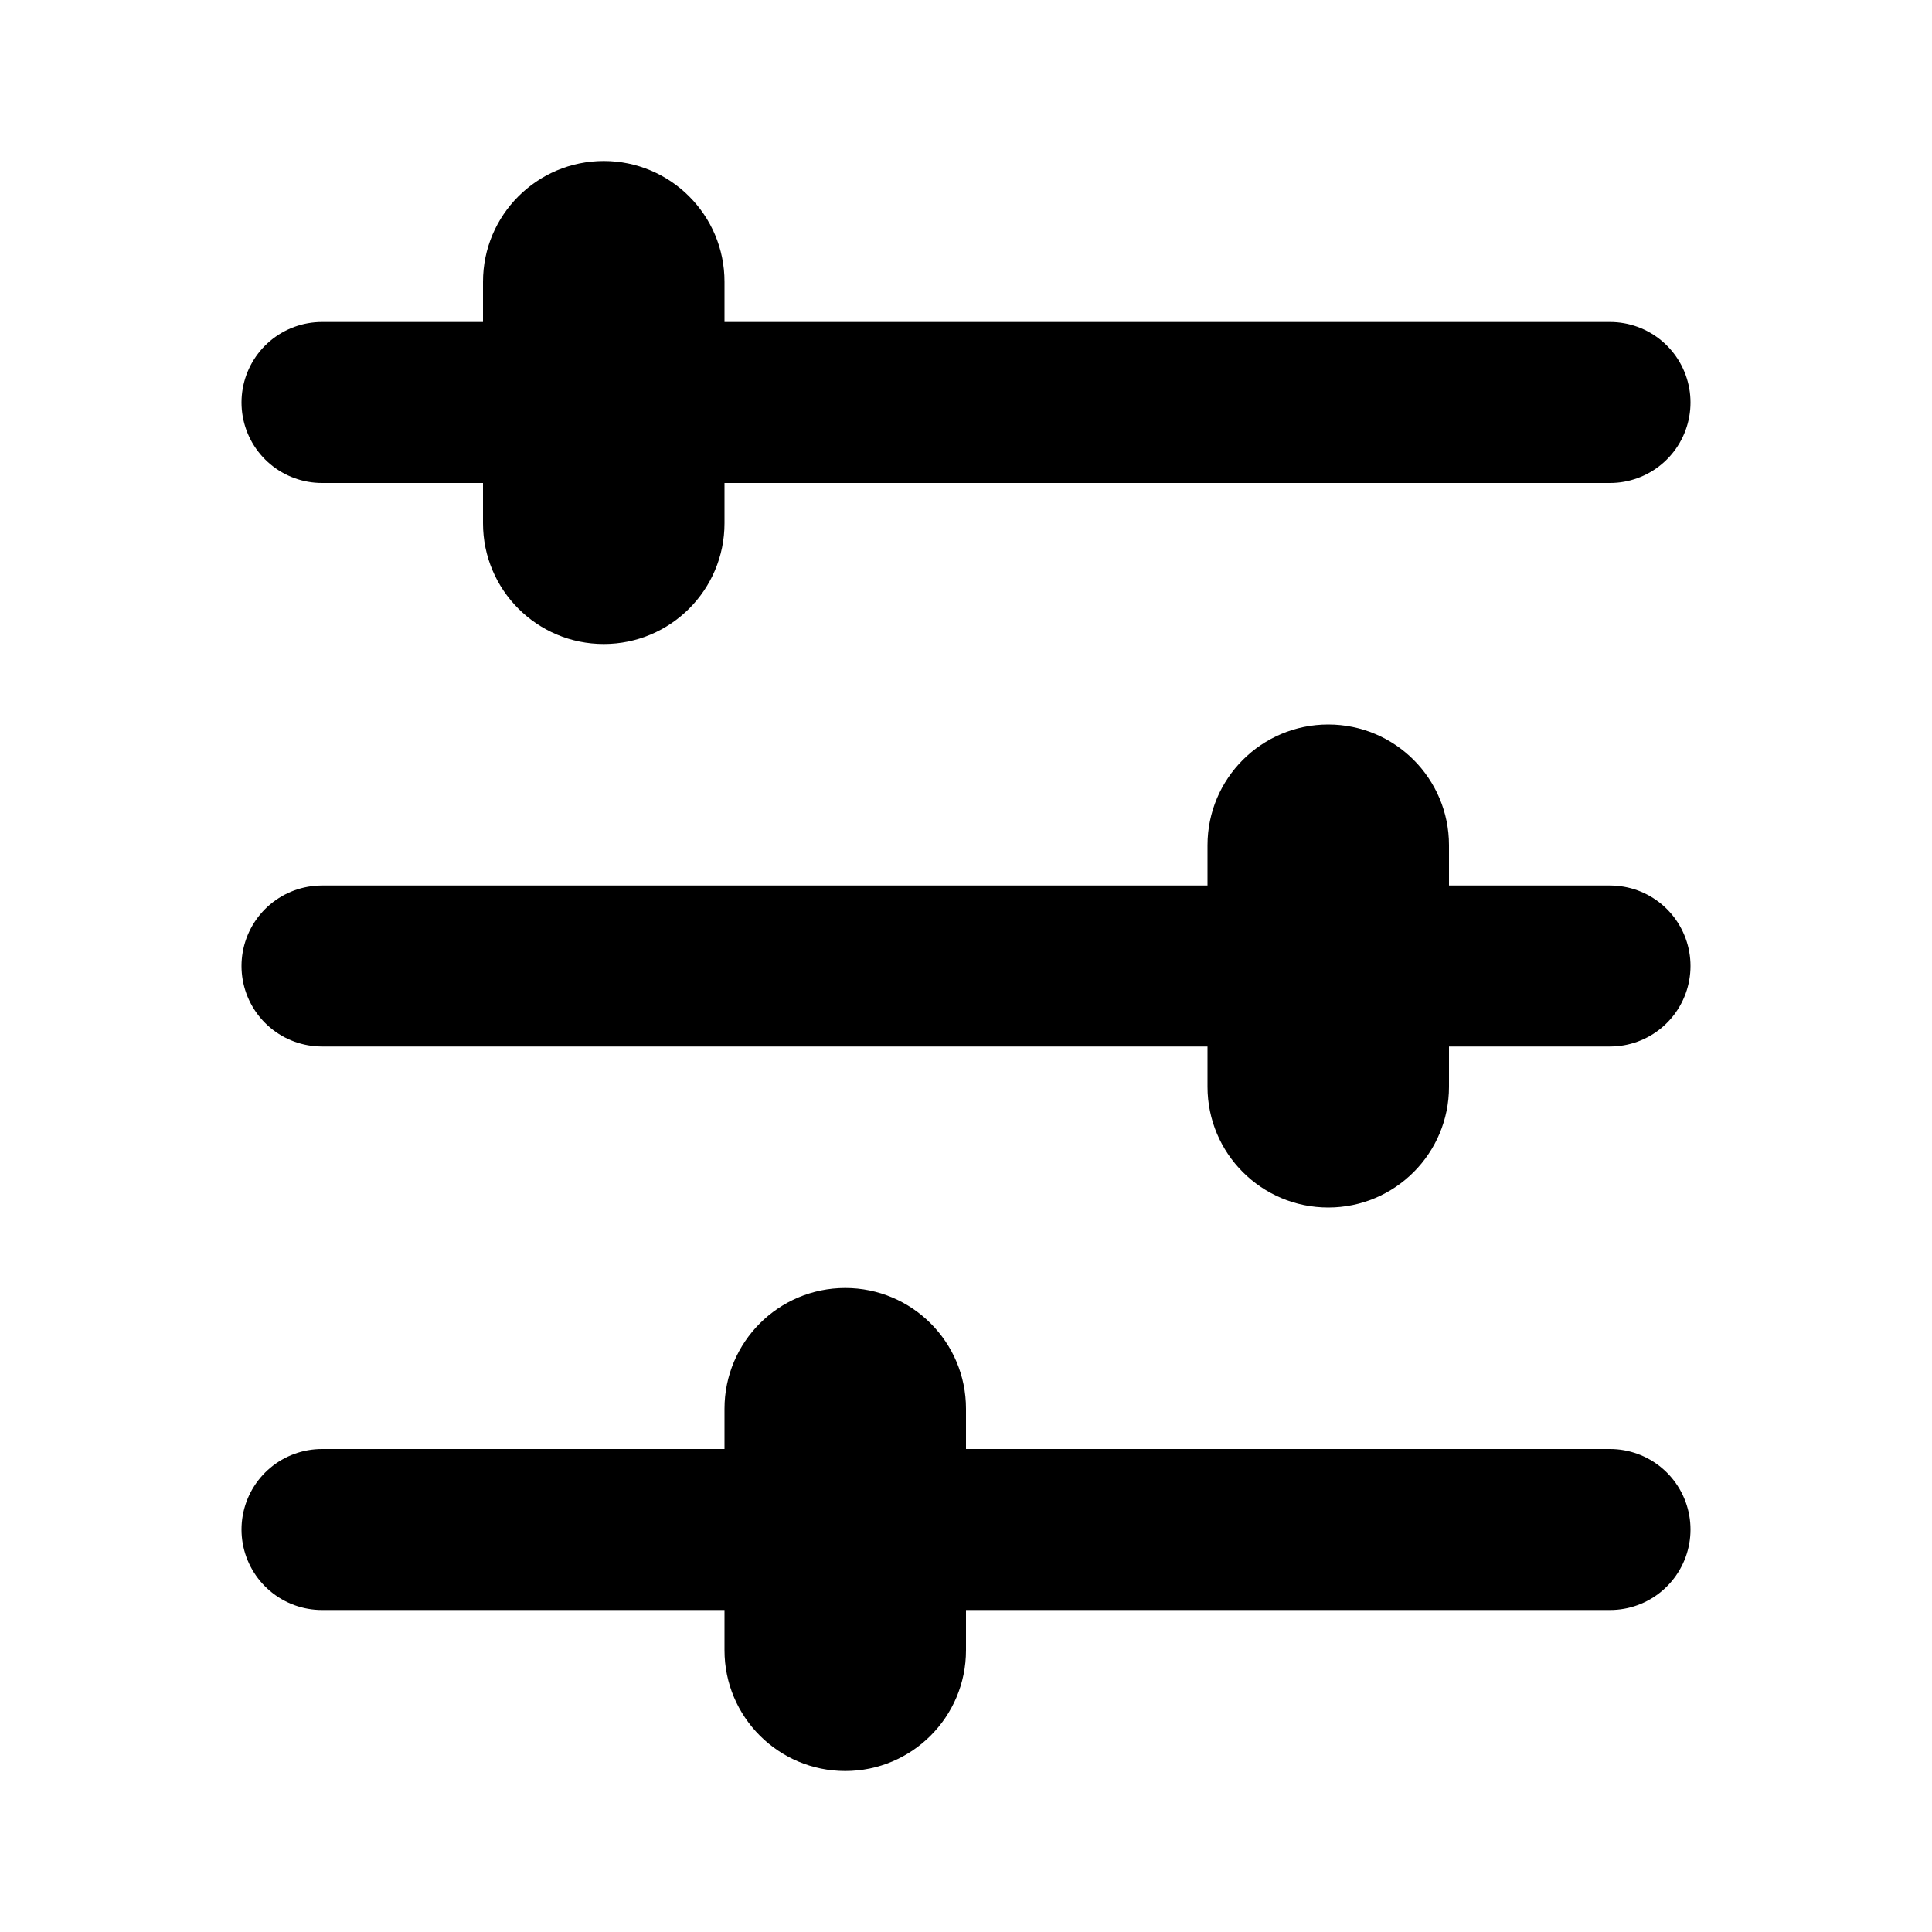
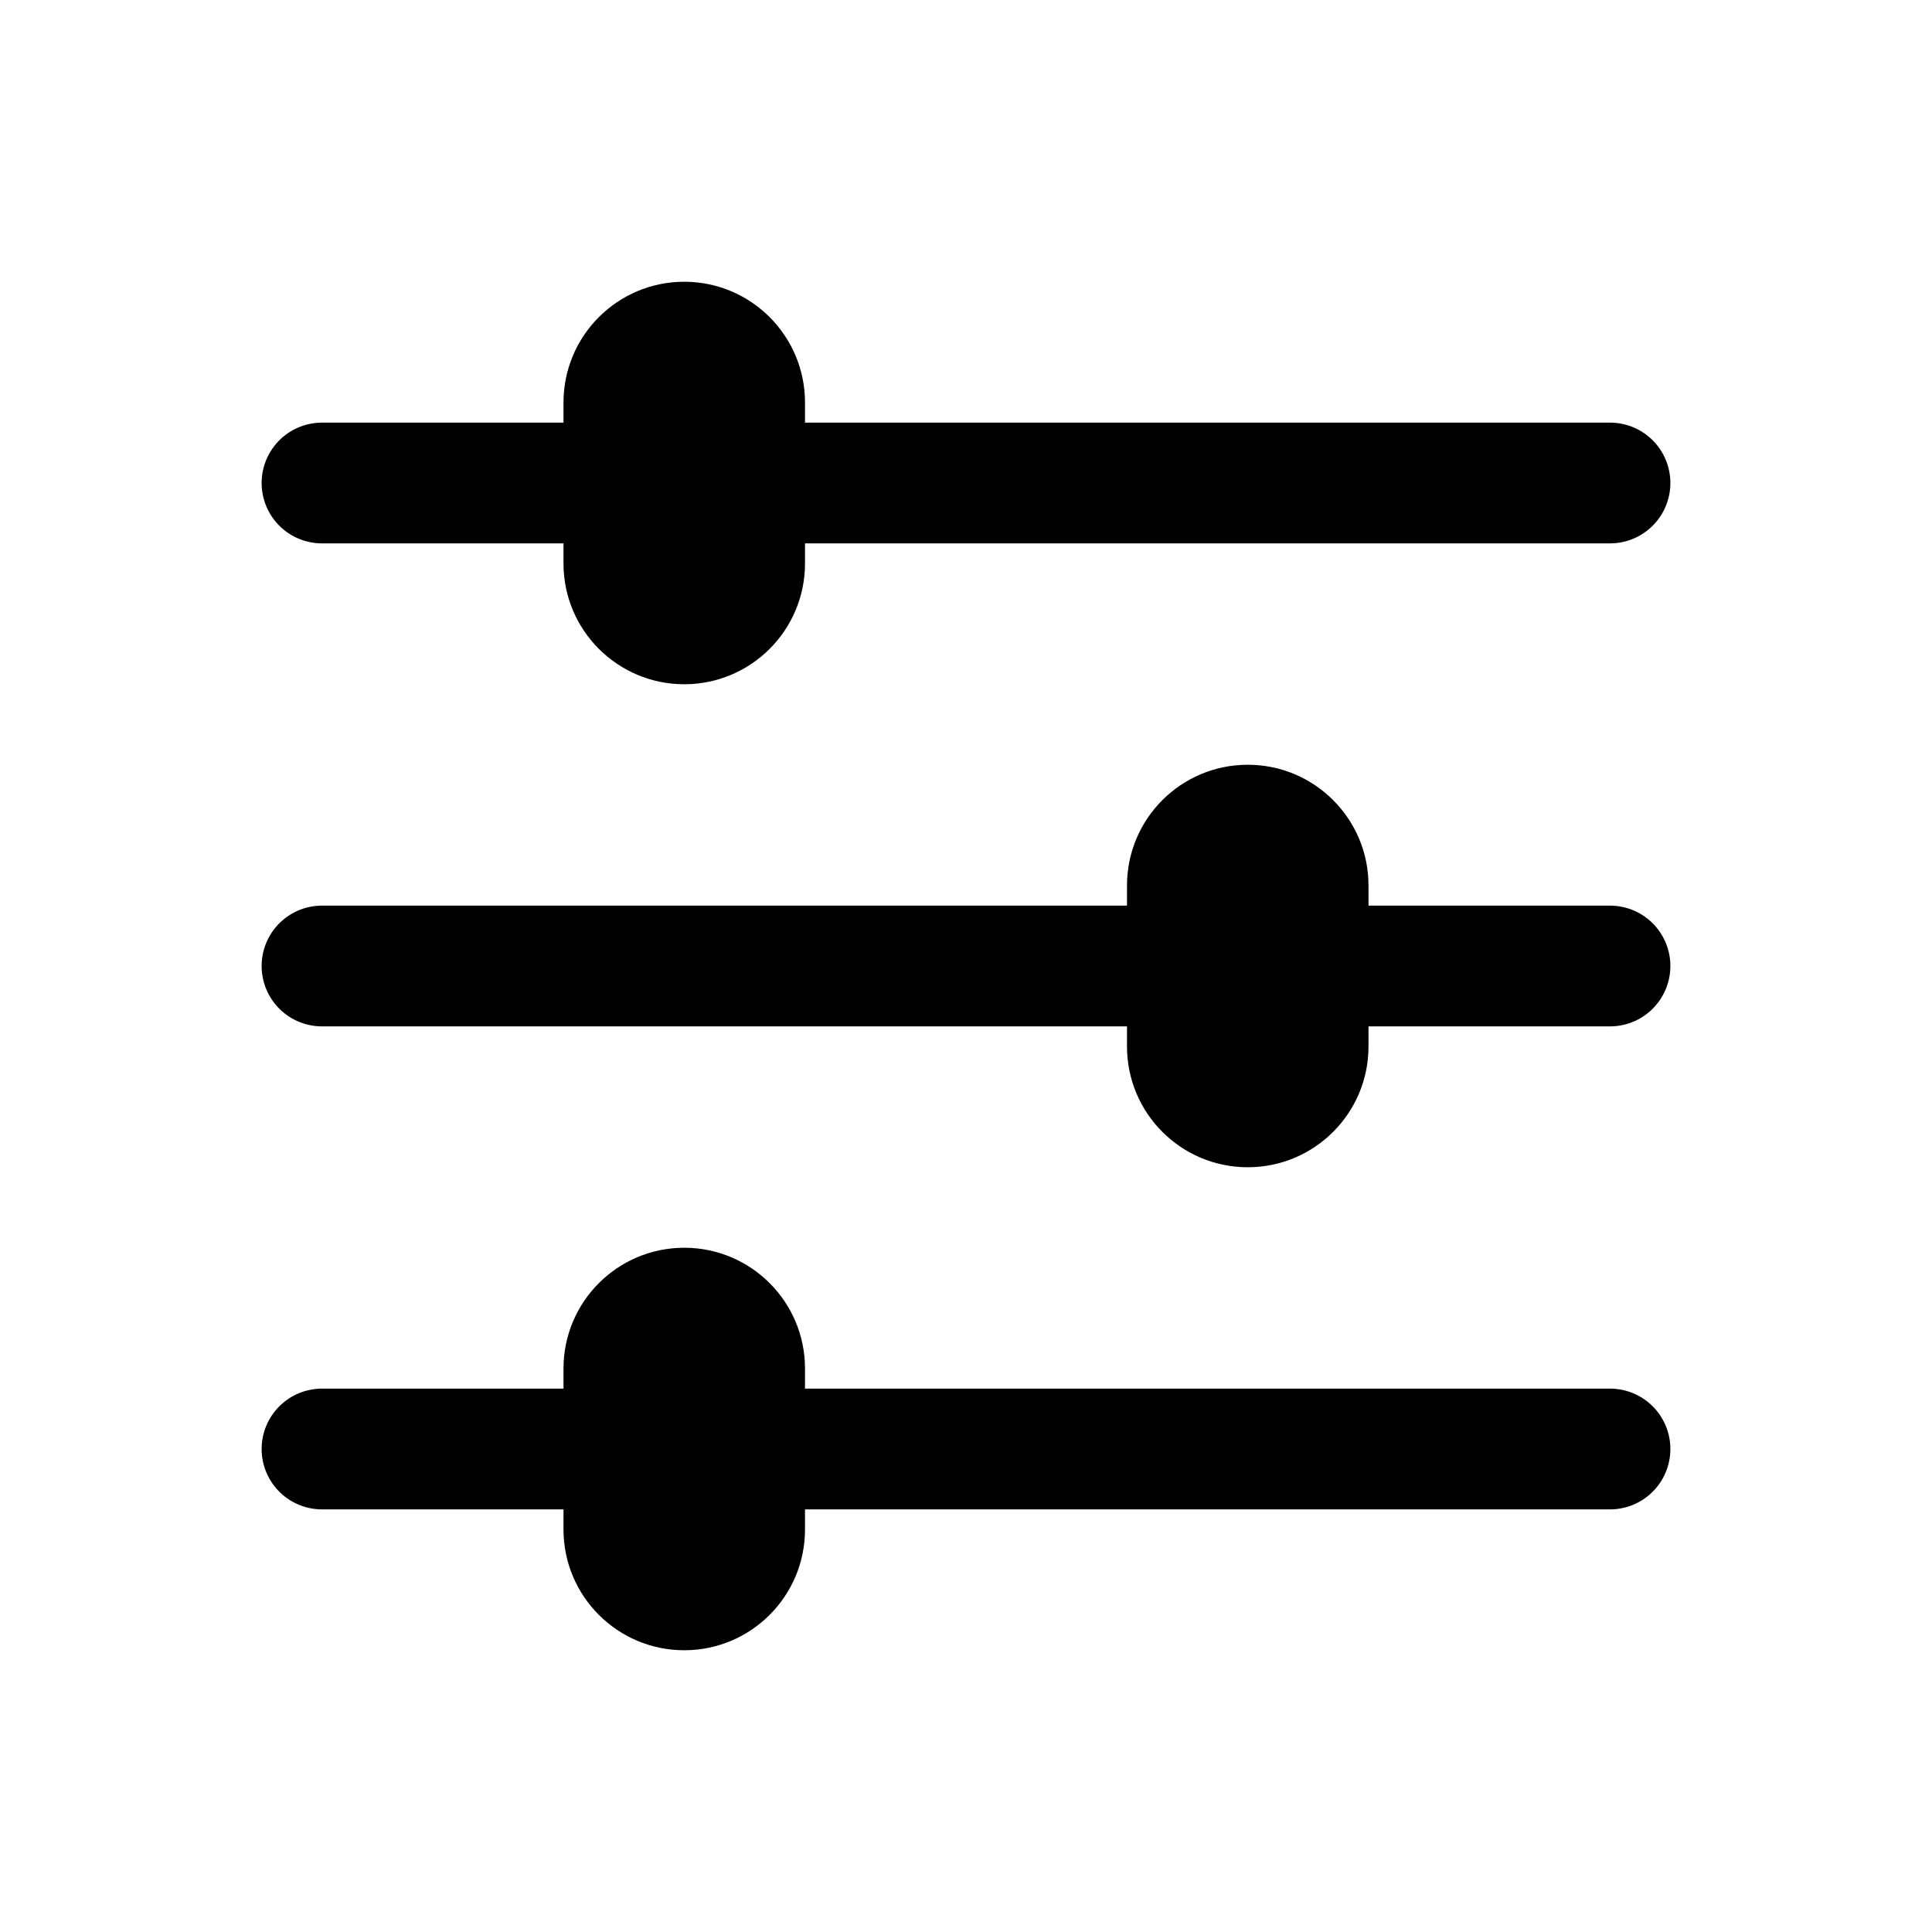
<svg xmlns="http://www.w3.org/2000/svg" width="24px" height="24px" viewBox="0 0 24 24" version="1.1">
  <g id="player-/-picture-control" stroke="none" stroke-width="1" fill="none" fill-rule="evenodd">
-     <line x1="4" y1="5" x2="20" y2="5" id="Line" stroke="#000000" stroke-width="2" stroke-linecap="round" stroke-linejoin="round" />
-     <rect id="Rectangle" fill="#000000" x="6" y="2" width="3" height="6" rx="1.5" />
-     <rect id="Rectangle-Copy" fill="#000000" x="15" y="9" width="3" height="6" rx="1.5" />
-     <rect id="Rectangle-Copy-2" fill="#000000" x="9" y="16" width="3" height="6" rx="1.5" />
-     <line x1="4" y1="12" x2="20" y2="12" id="Line-Copy" stroke="#000000" stroke-width="2" stroke-linecap="round" stroke-linejoin="round" />
-     <line x1="4" y1="19" x2="20" y2="19" id="Line-Copy-2" stroke="#000000" stroke-width="2" stroke-linecap="round" stroke-linejoin="round" />
+     <line x1="4" y1="6" x2="20" y2="6" id="Line" stroke="#000000" stroke-width="1.5" stroke-linecap="round" stroke-linejoin="round" />
+     <rect id="Rectangle" fill="#000000" x="7" y="3.5" width="3" height="5" rx="1.5" />
+     <rect id="Rectangle-Copy-2" fill="#000000" x="14" y="9.5" width="3" height="5" rx="1.5" />
+     <rect id="Rectangle-Copy-3" fill="#000000" x="7" y="15.5" width="3" height="5" rx="1.5" />
+     <line x1="4" y1="12" x2="20" y2="12" id="Line-Copy" stroke="#000000" stroke-width="1.5" stroke-linecap="round" stroke-linejoin="round" />
+     <line x1="4" y1="18" x2="20" y2="18" id="Line-Copy-2" stroke="#000000" stroke-width="1.5" stroke-linecap="round" stroke-linejoin="round" />
  </g>
</svg>
